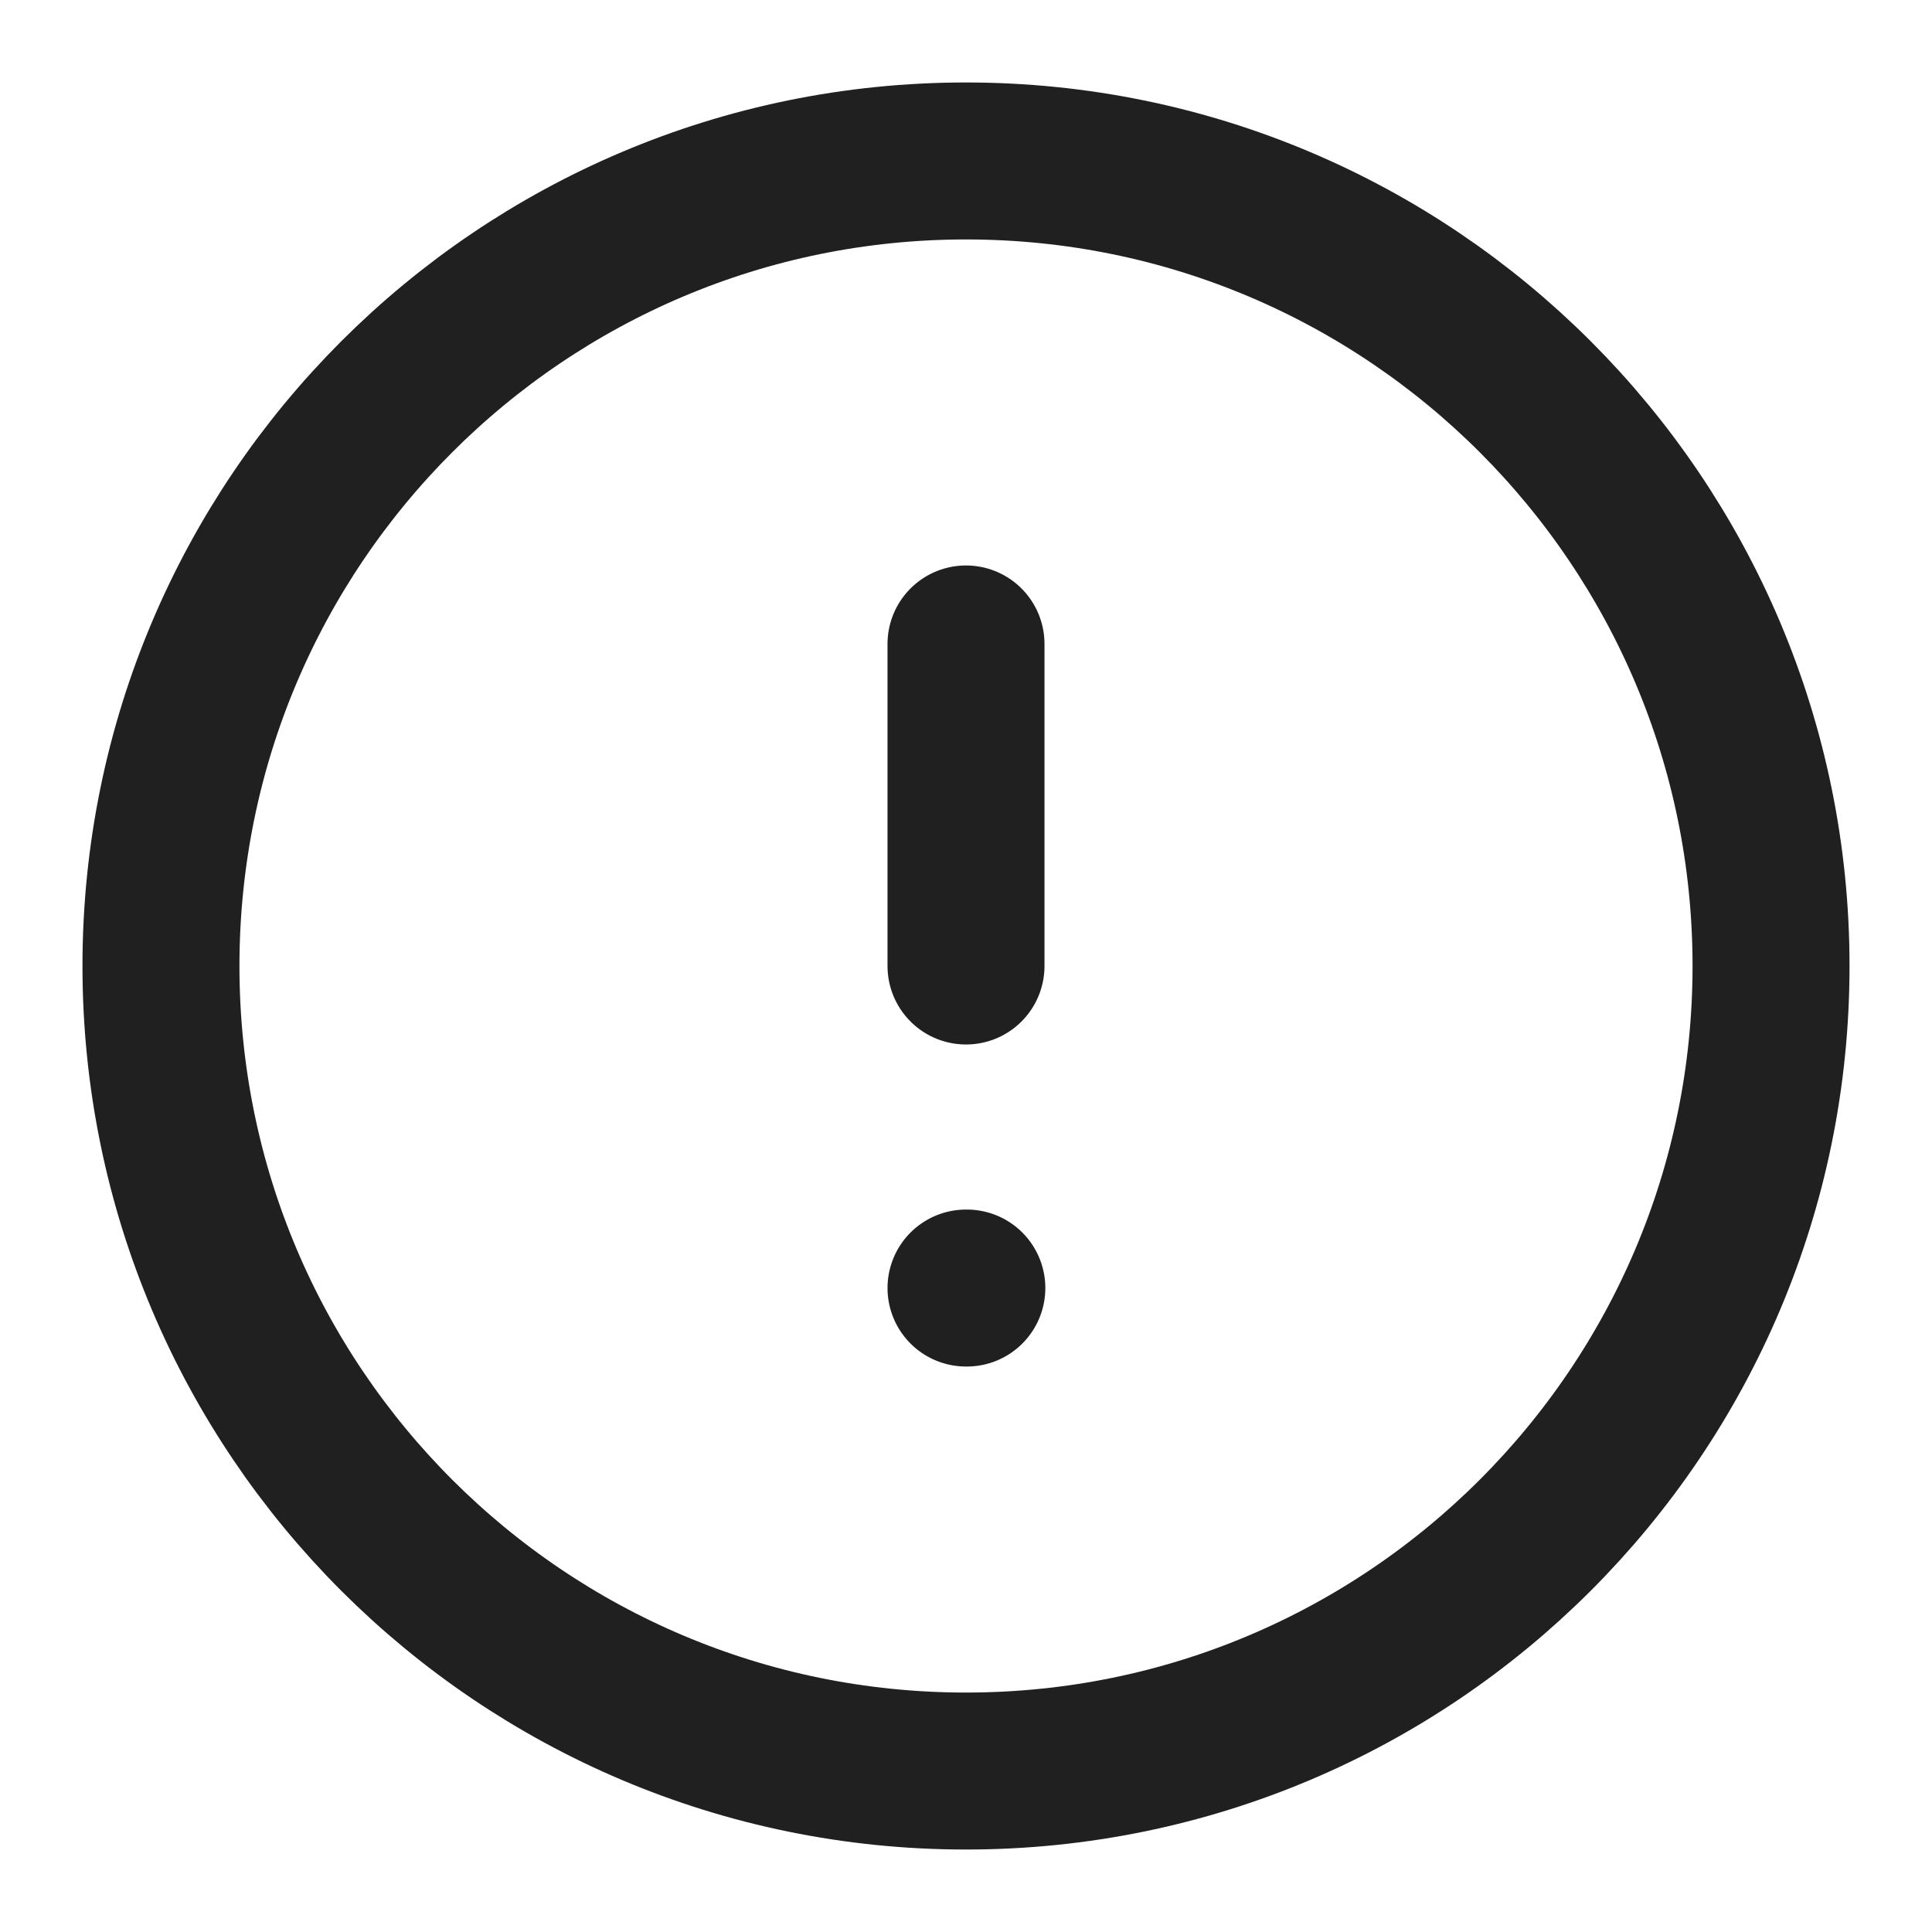
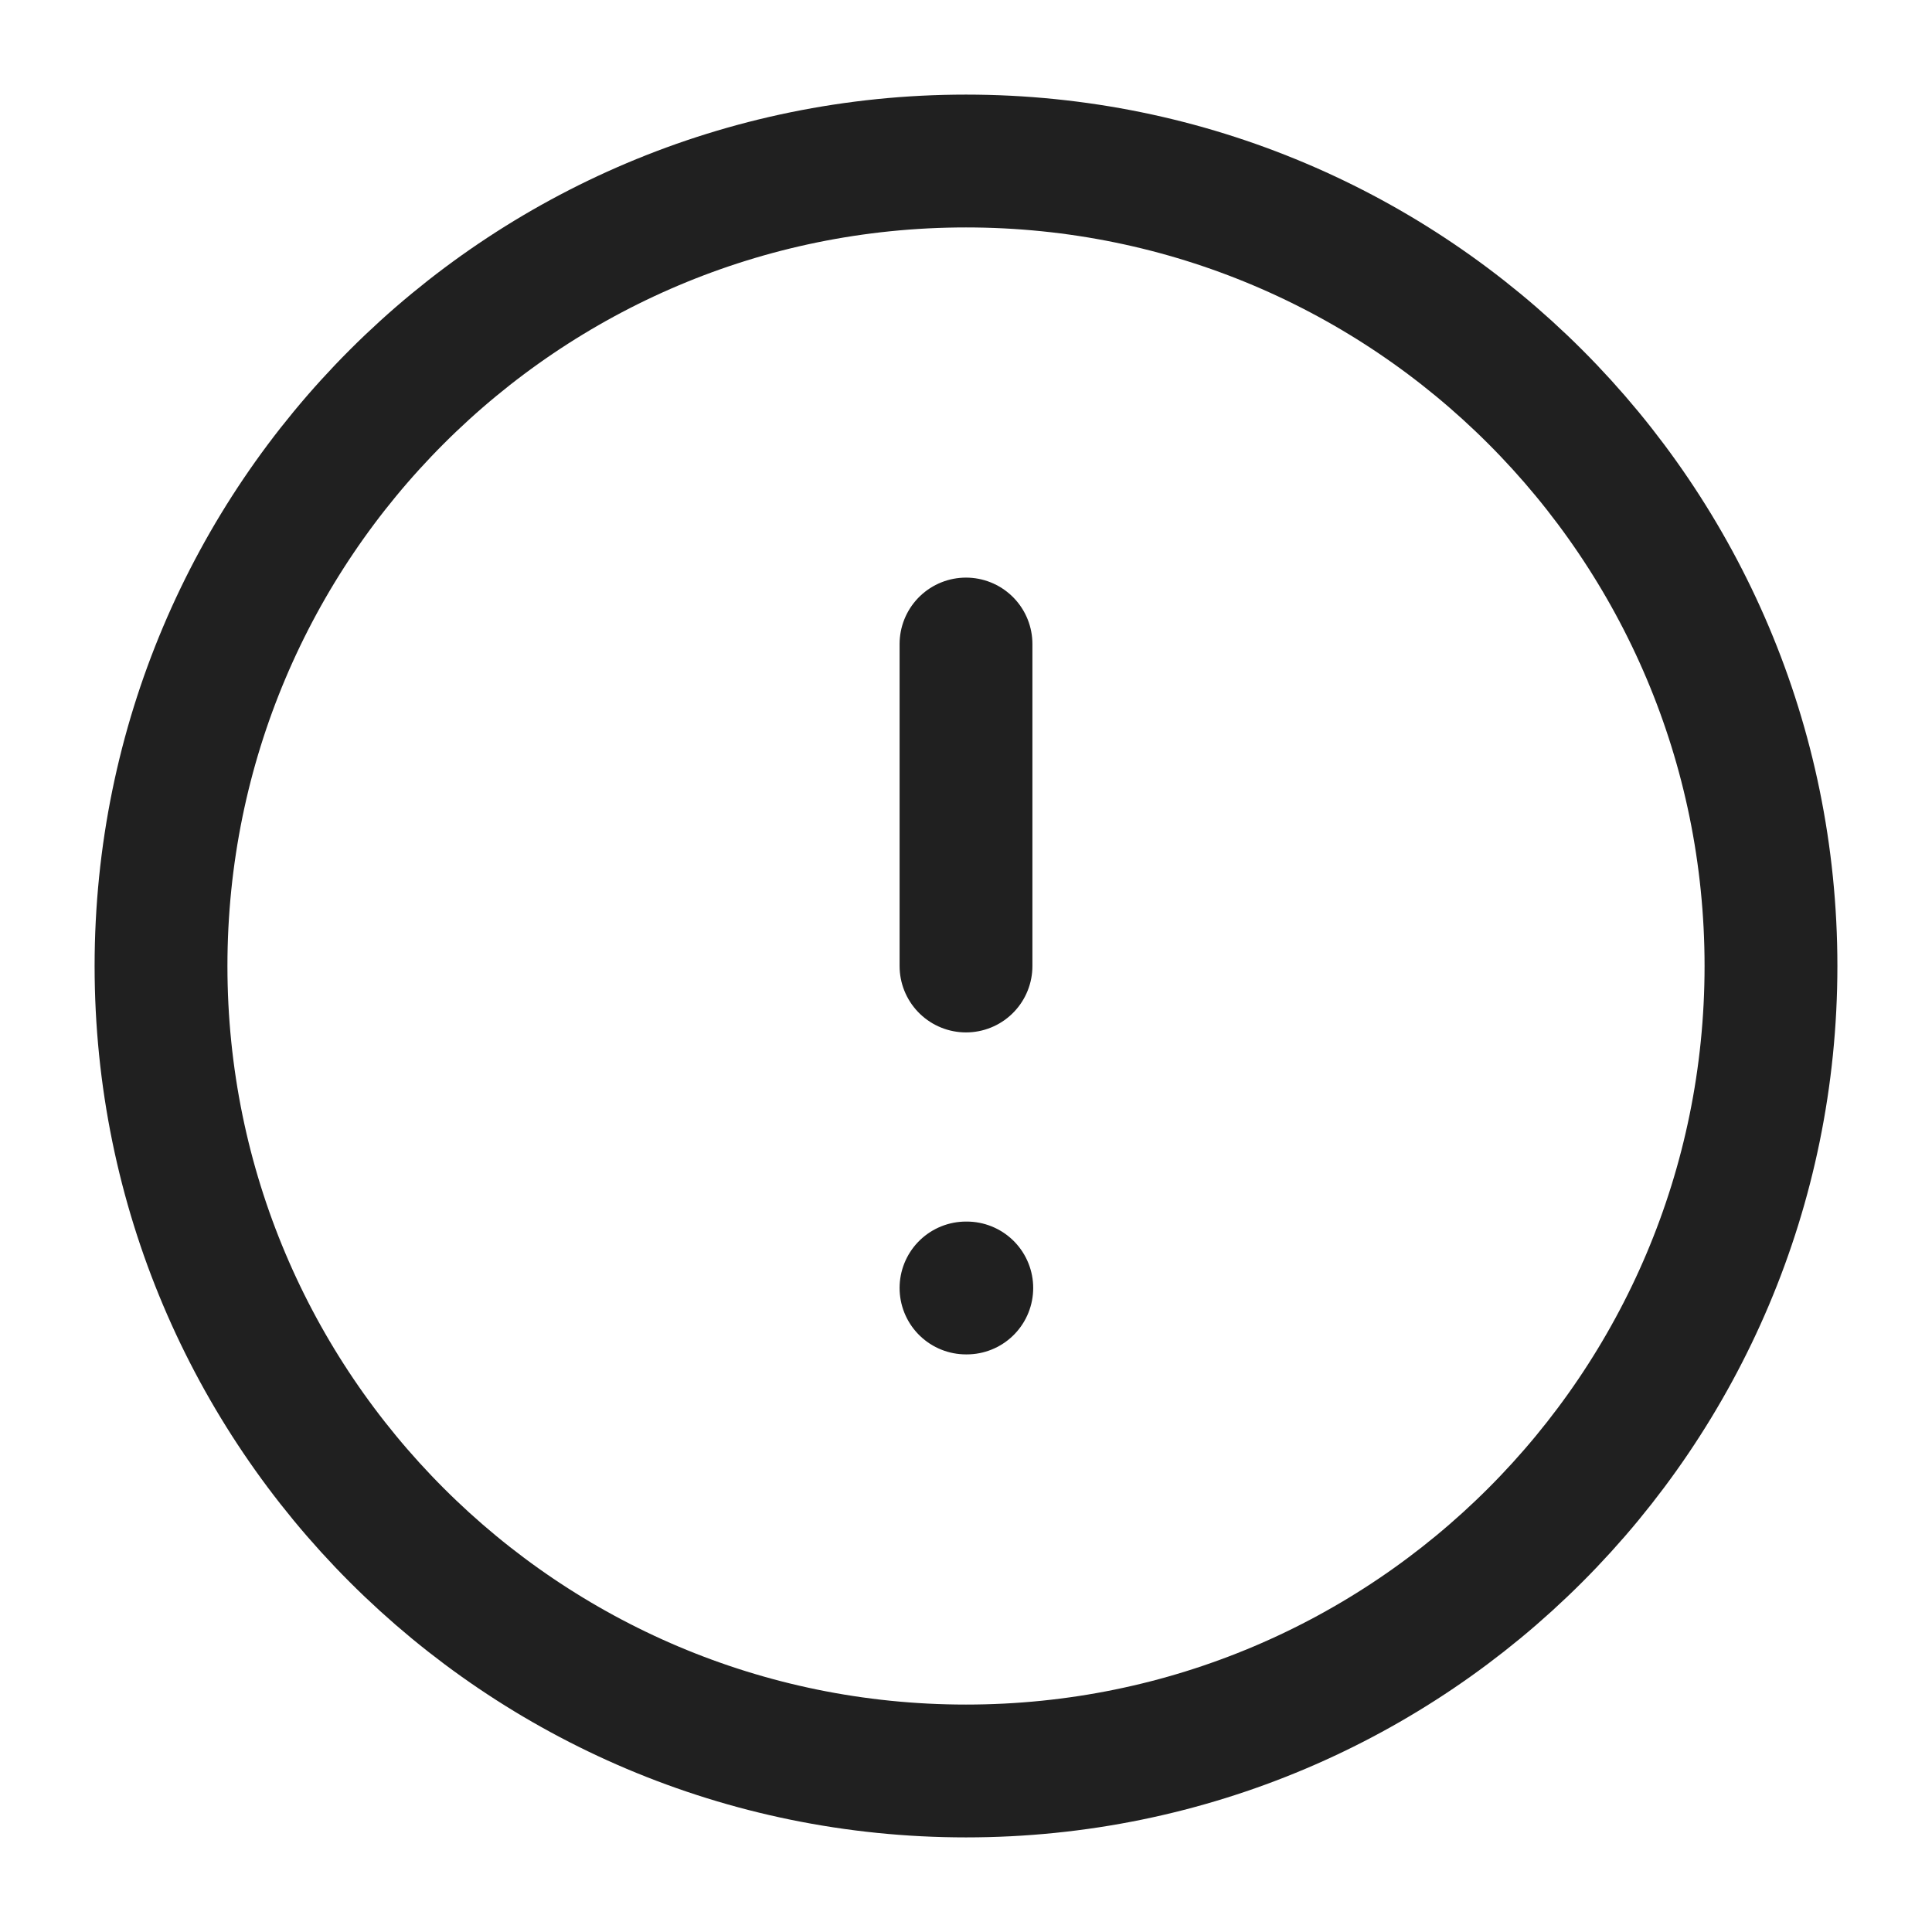
- <svg xmlns="http://www.w3.org/2000/svg" width="16" height="16" viewBox="0 0 16 16" fill="none">
-   <path d="M-100 -92C-100 -96.418 -96.418 -100 -92 -100H972C976.418 -100 980 -96.418 980 -92V1562C980 1566.42 976.418 1570 972 1570H-92C-96.418 1570 -100 1566.42 -100 1562V-92Z" fill="white" />
-   <path d="M-92 -100V-99H972V-100V-101H-92V-100ZM980 -92H979V1562H980H981V-92H980ZM972 1570V1569H-92V1570V1571H972V1570ZM-100 1562H-99V-92H-100H-101V1562H-100ZM-92 1570V1569C-95.866 1569 -99 1565.87 -99 1562H-100H-101C-101 1566.97 -96.971 1571 -92 1571V1570ZM980 1562H979C979 1565.87 975.866 1569 972 1569V1570V1571C976.971 1571 981 1566.97 981 1562H980ZM972 -100V-99C975.866 -99 979 -95.866 979 -92H980H981C981 -96.971 976.971 -101 972 -101V-100ZM-92 -100V-101C-96.971 -101 -101 -96.971 -101 -92H-100H-99C-99 -95.866 -95.866 -99 -92 -99V-100Z" fill="#F1F1F1" />
-   <path d="M8 5.333V8M8 10.667H8.007M14.667 8C14.667 11.682 11.682 14.667 8 14.667C4.318 14.667 1.333 11.682 1.333 8C1.333 4.318 4.318 1.333 8 1.333C11.682 1.333 14.667 4.318 14.667 8Z" stroke="#202020" stroke-width="1.3" stroke-linecap="round" stroke-linejoin="round" />
-   <defs>
-     <clipPath id="clip0_7809_18809">
-       <rect width="16" height="16" fill="white" />
-     </clipPath>
-   </defs>
+ <svg xmlns="http://www.w3.org/2000/svg" width="32" height="32" viewBox="0 0 32 32" fill="none">
+   <path d="M-100 -92C-100 -96.418 -96.418 -100 -92 -100H1132C1136.42 -100 1140 -96.418 1140 -92V1598C1140 1602.42 1136.42 1606 1132 1606H-92C-96.418 1606 -100 1602.42 -100 1598V-92Z" fill="white" />
+   <path d="M-92 -100V-99H1132V-100V-101H-92V-100ZM1140 -92H1139V1598H1140H1141V-92H1140ZM1132 1606V1605H-92V1606V1607H1132V1606ZM-100 1598H-99V-92H-100H-101V1598H-100ZM-92 1606V1605C-95.866 1605 -99 1601.87 -99 1598H-100H-101C-101 1602.97 -96.971 1607 -92 1607V1606ZM1140 1598H1139C1139 1601.87 1135.87 1605 1132 1605V1606V1607C1136.97 1607 1141 1602.97 1141 1598H1140ZM1132 -100V-99C1135.87 -99 1139 -95.866 1139 -92H1140H1141C1141 -96.971 1136.97 -101 1132 -101V-100ZM-92 -100V-101C-96.971 -101 -101 -96.971 -101 -92H-100H-99C-99 -95.866 -95.866 -99 -92 -99V-100Z" fill="#F1F1F1" />
+   <path d="M16 10.667V16M16 21.333H16.013M29.333 16C29.333 23.364 23.364 29.333 16 29.333C8.636 29.333 2.667 23.364 2.667 16C2.667 8.636 8.636 2.667 16 2.667C23.364 2.667 29.333 8.636 29.333 16Z" stroke="#202020" stroke-width="2.2" stroke-linecap="round" stroke-linejoin="round" />
</svg>
